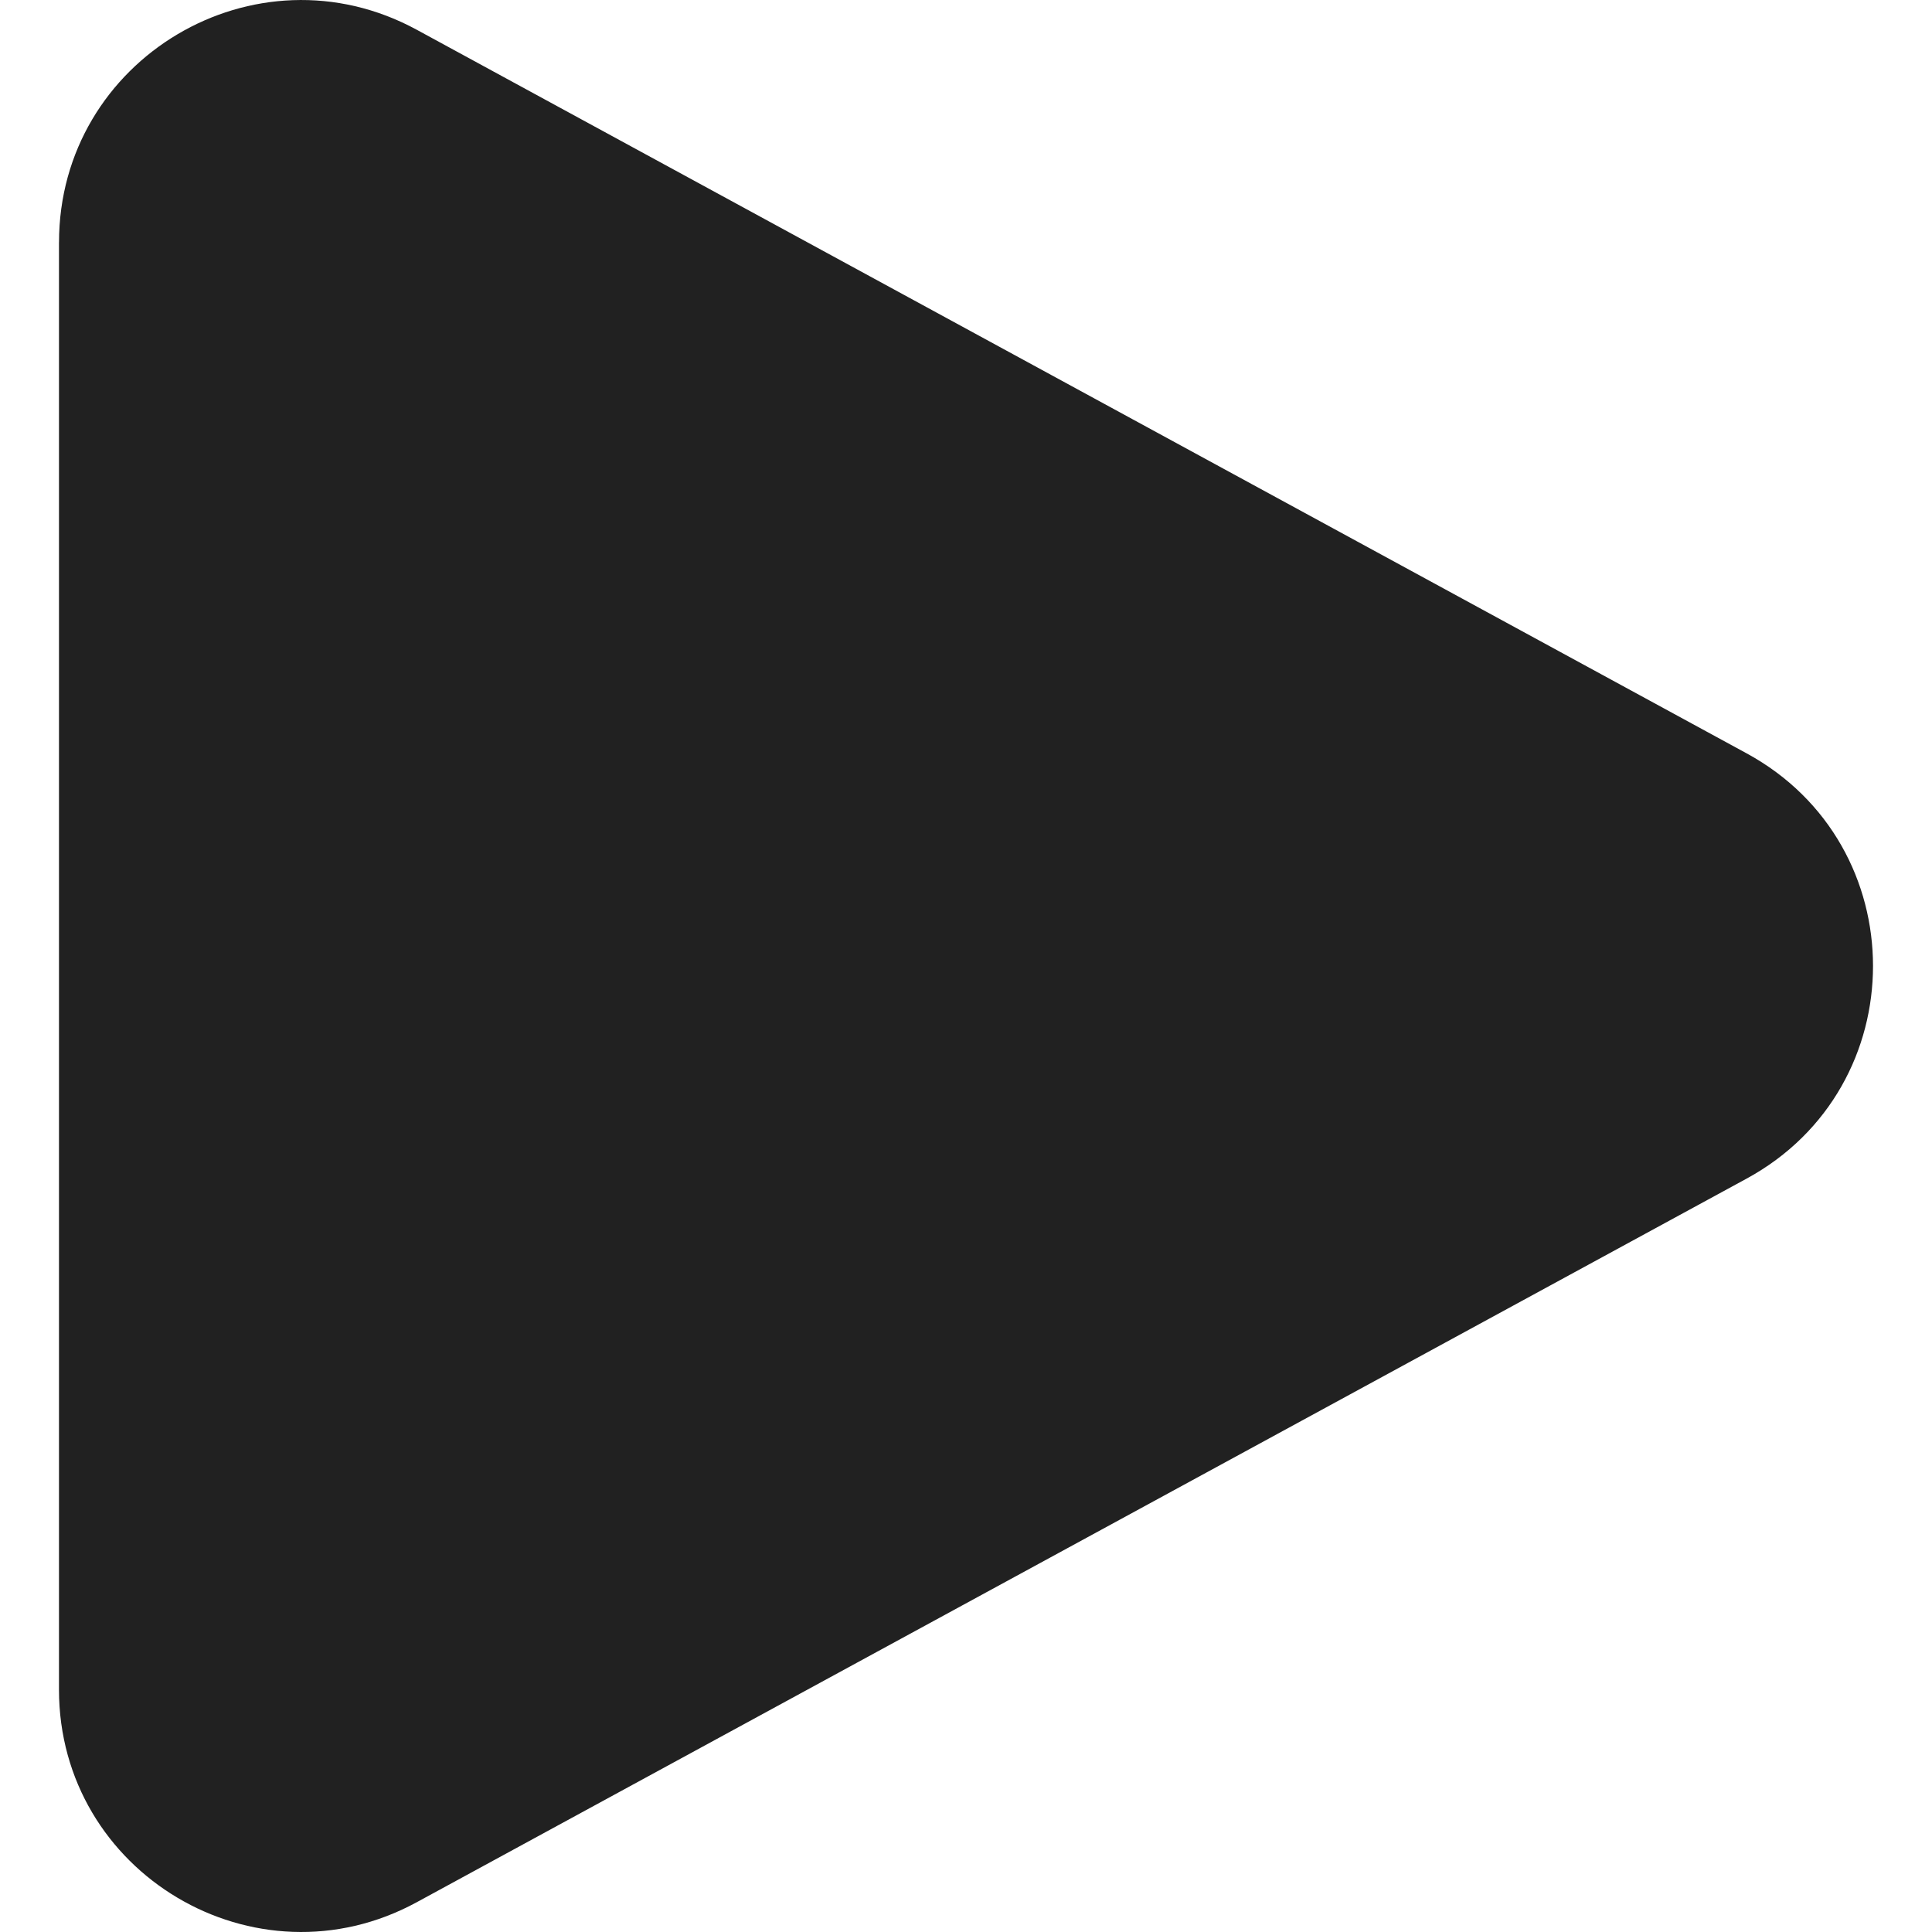
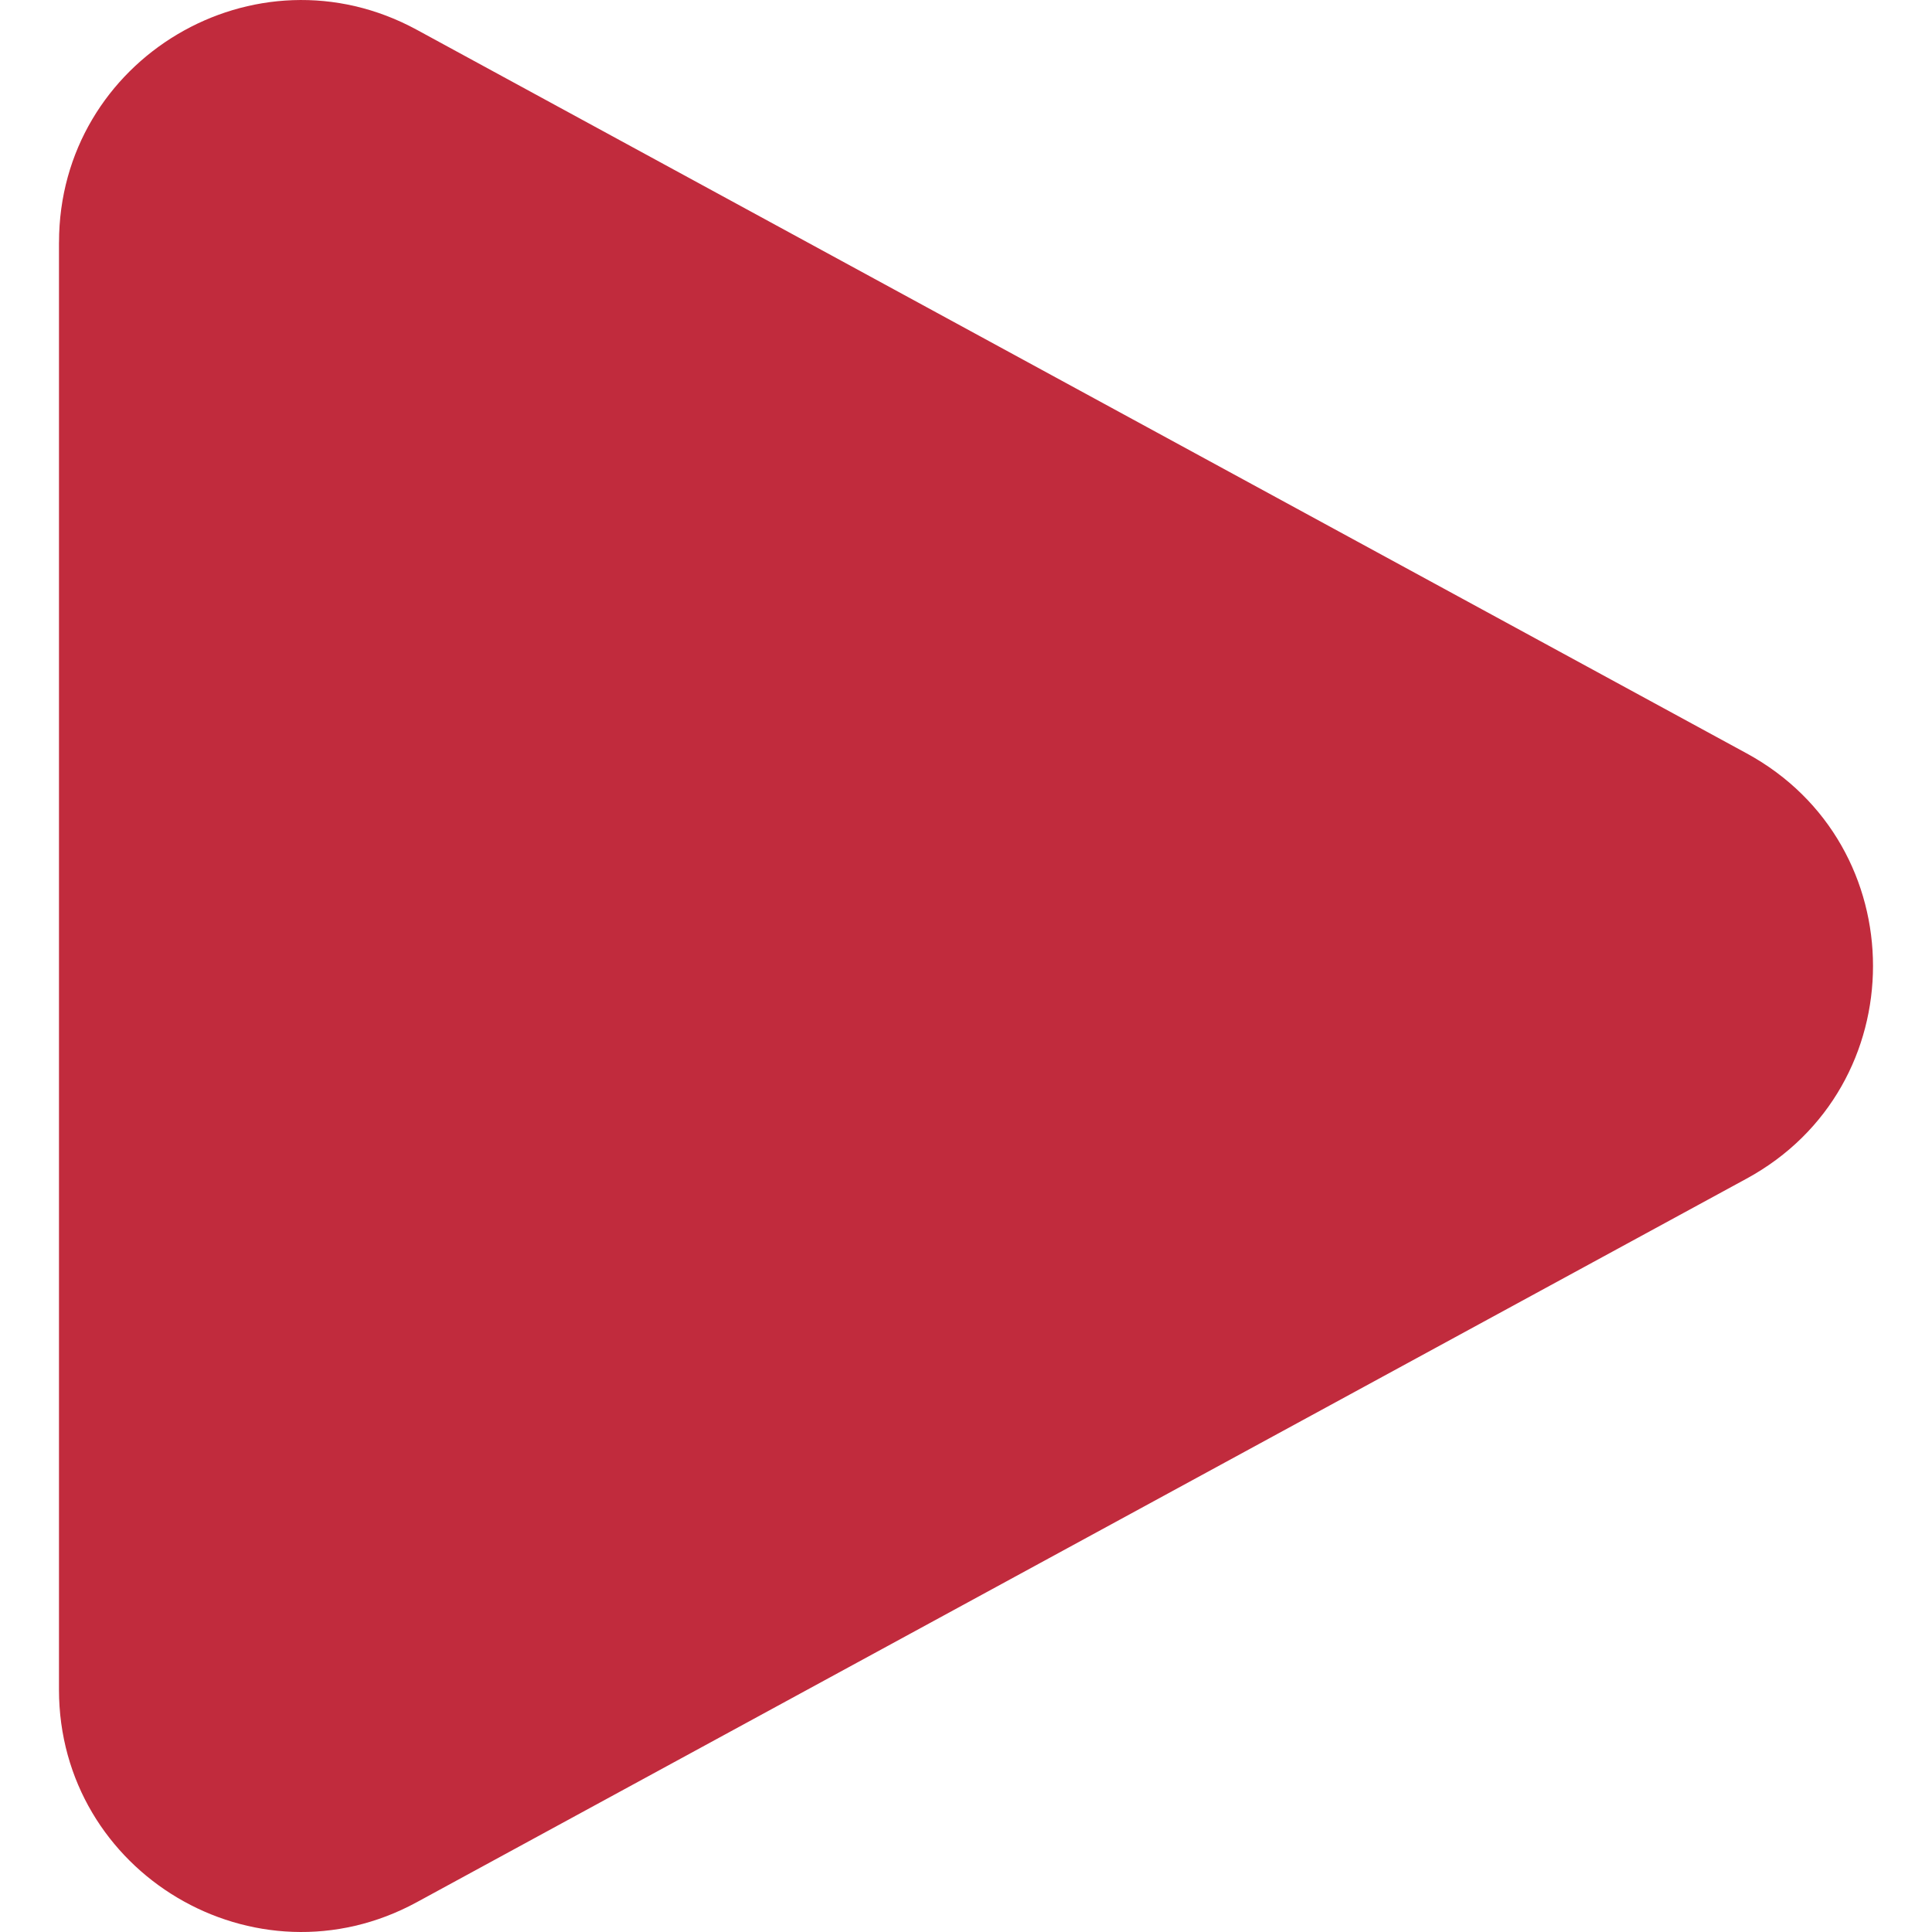
<svg xmlns="http://www.w3.org/2000/svg" version="1.1" id="Layer_1" x="0px" y="0px" viewBox="0 0 512 512" style="enable-background:new 0 0 512 512;" xml:space="preserve">
  <style type="text/css">
- 	.st0{fill:#212121;}
+ 	.st0{fill:#C12B3D;}
</style>
  <g>
    <path class="st0" d="M15.64,64.24c0-48.66,52.06-79.6,94.81-56.35l352.43,191.76c44.65,24.29,44.65,88.39,0,112.69L110.44,504.11   c-42.74,23.26-94.81-7.69-94.81-56.35V64.24z" />
  </g>
</svg>
